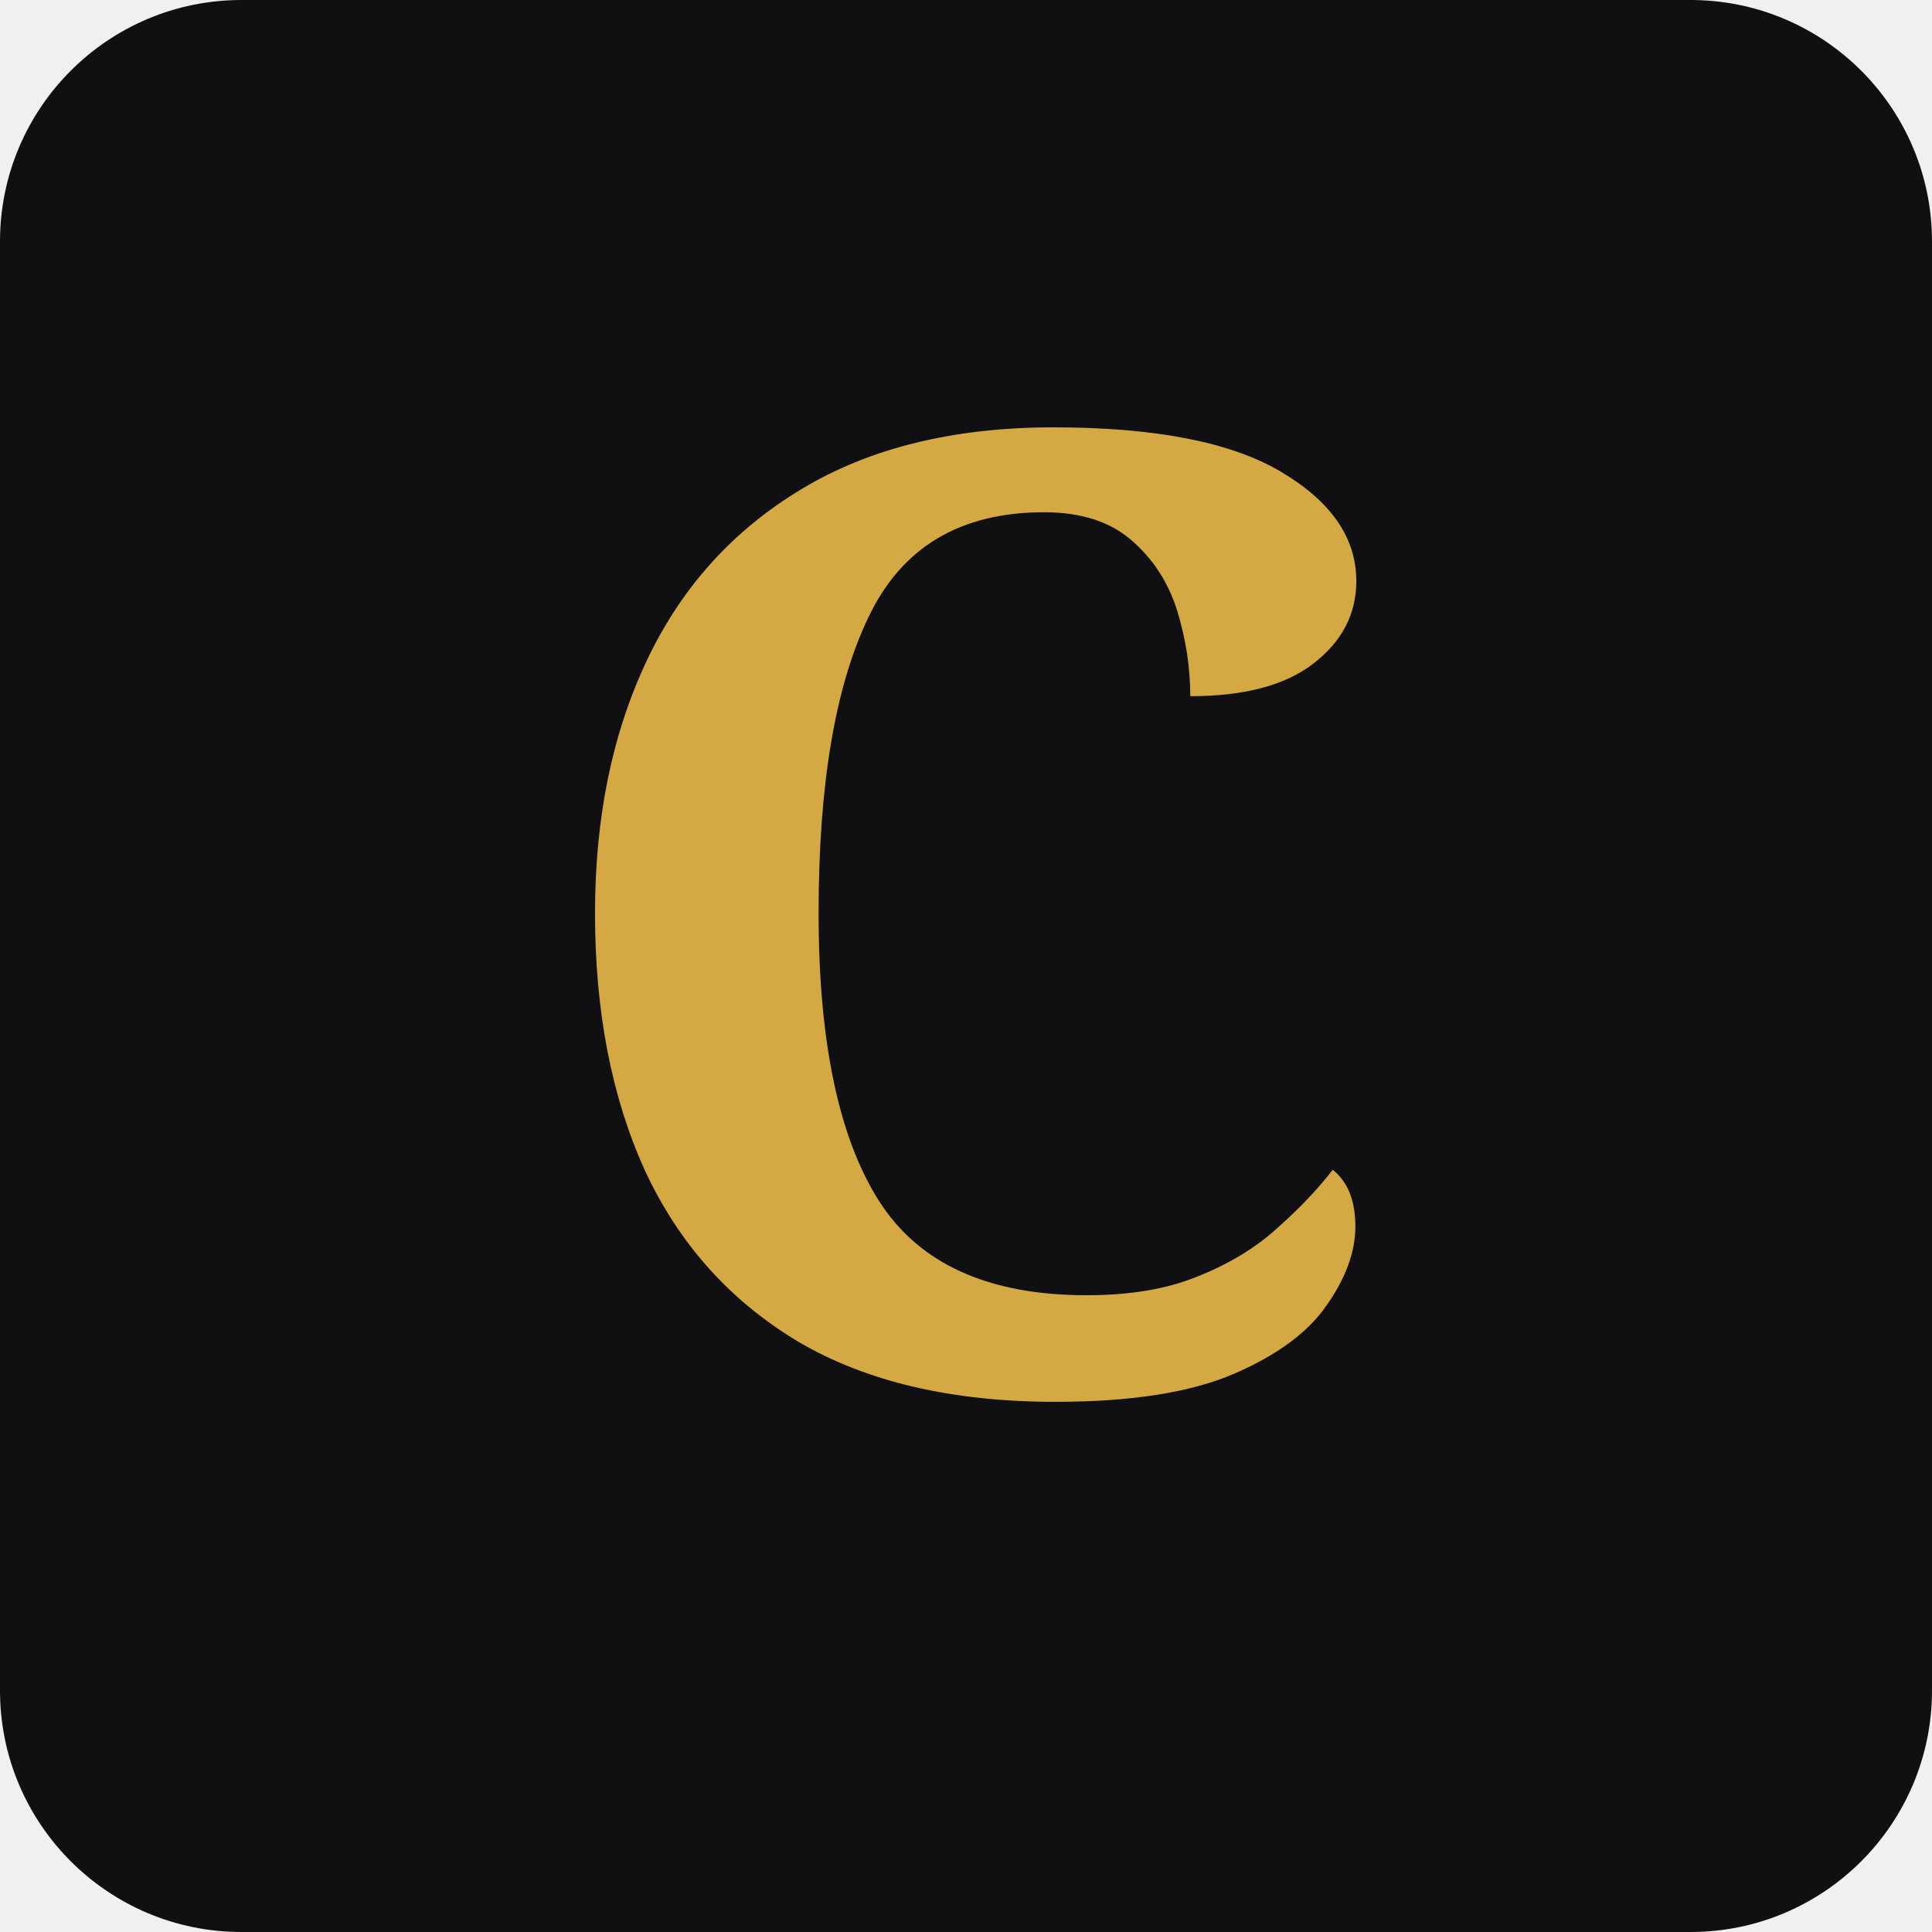
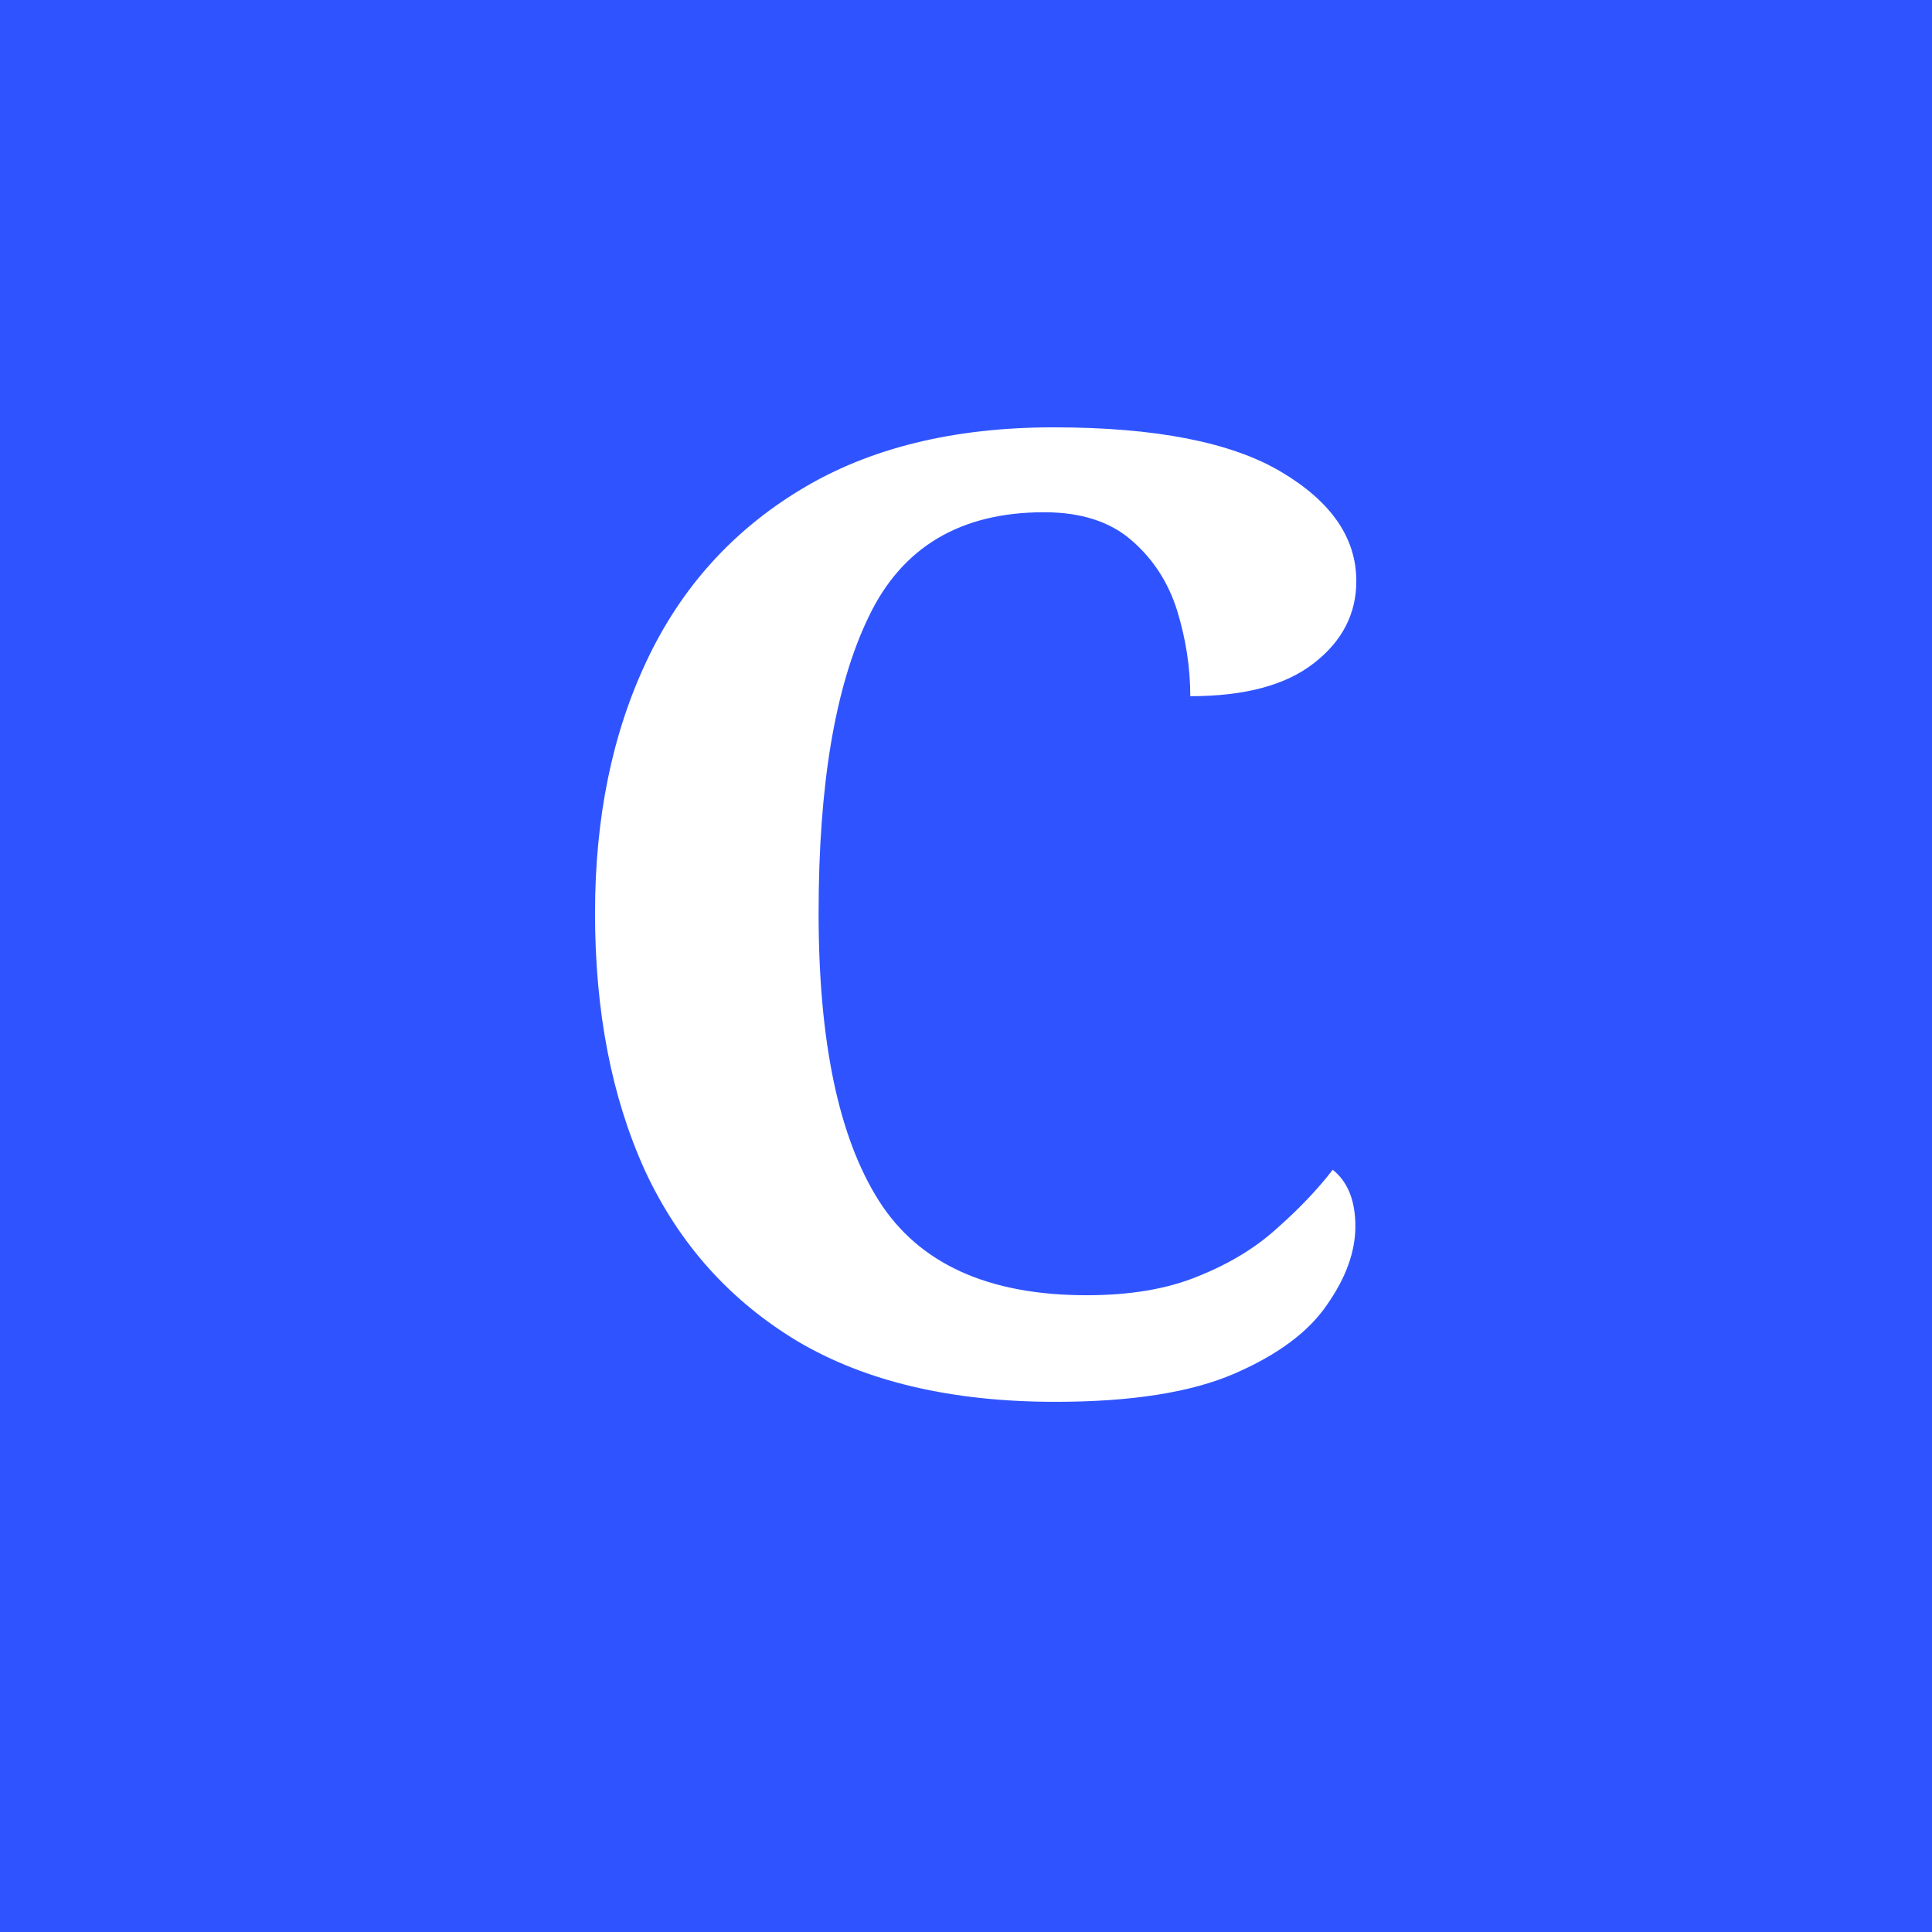
<svg xmlns="http://www.w3.org/2000/svg" width="32" height="32" viewBox="0 0 32 32">
-   <rect width="32" height="32" rx="4" fill="#101012" />
-   <text x="16" y="23" text-anchor="middle" font-family="Georgia, serif" font-weight="700" font-size="22" fill="#D4A843">C</text>
+   <rect width="32" height="32" fill="#2f54ff" />
+   <text x="16" y="23" text-anchor="middle" font-family="Georgia, serif" font-weight="700" font-size="22" fill="#ffffff">C</text>
</svg>
